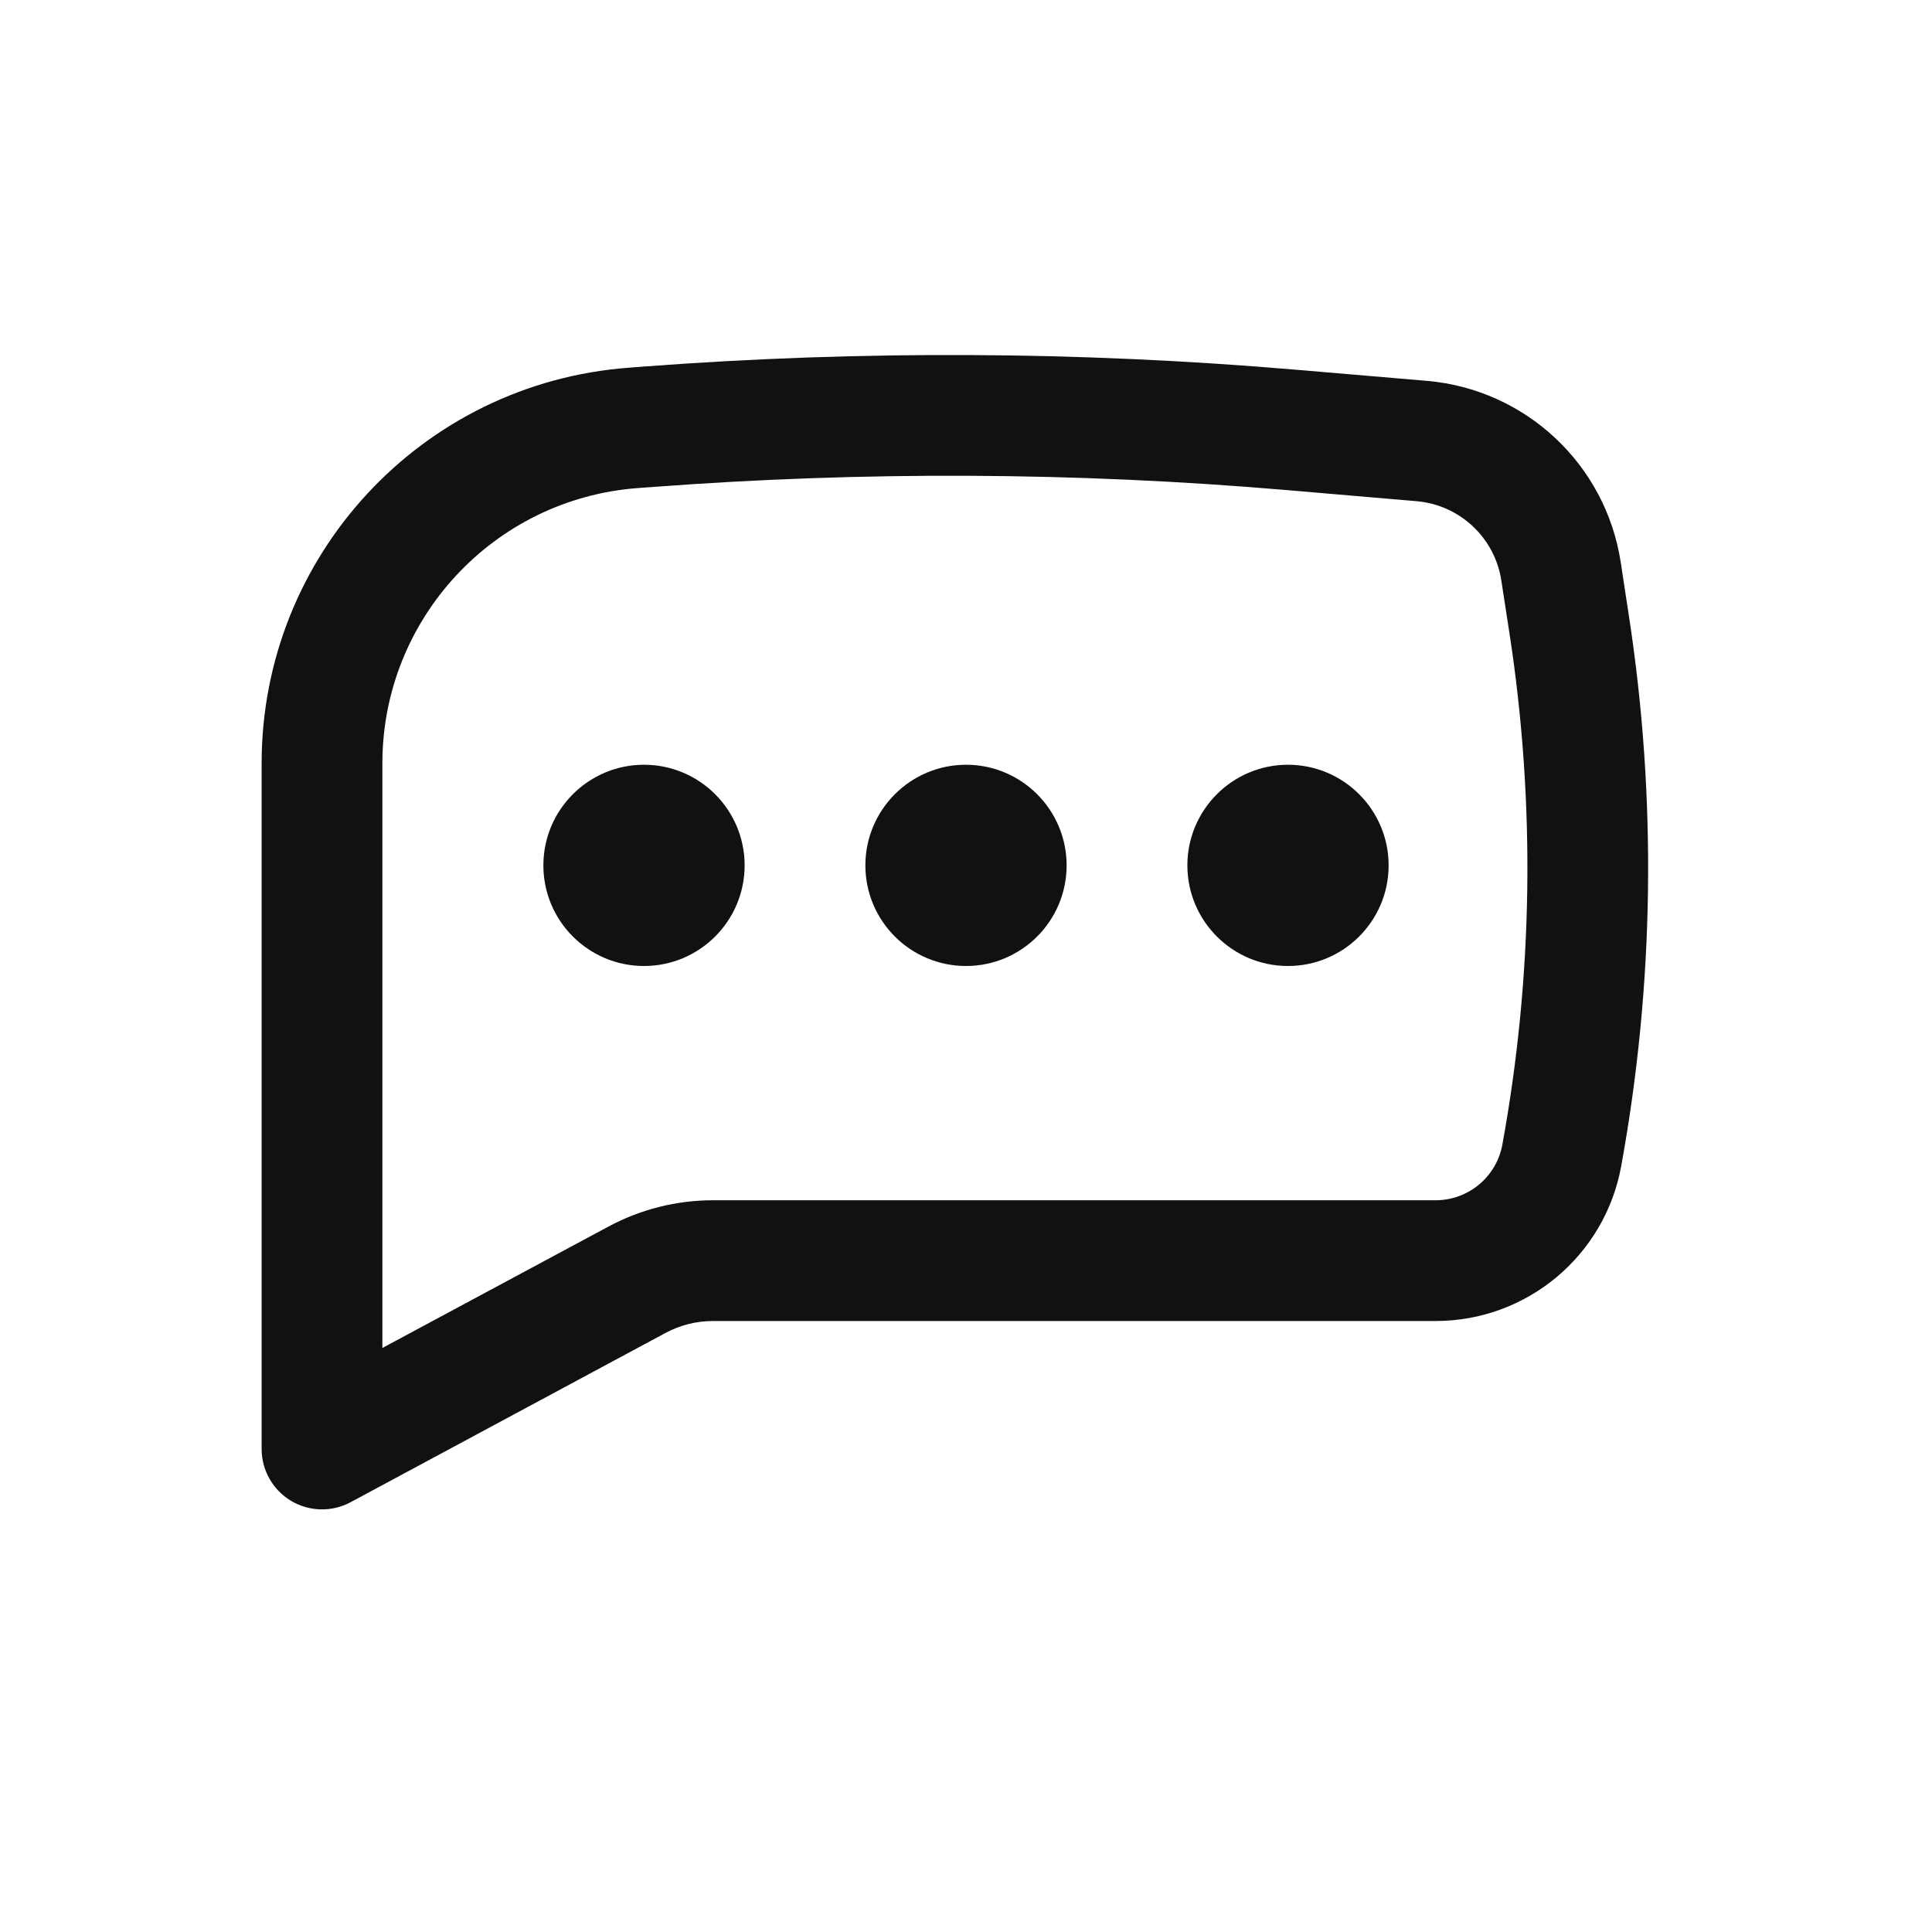
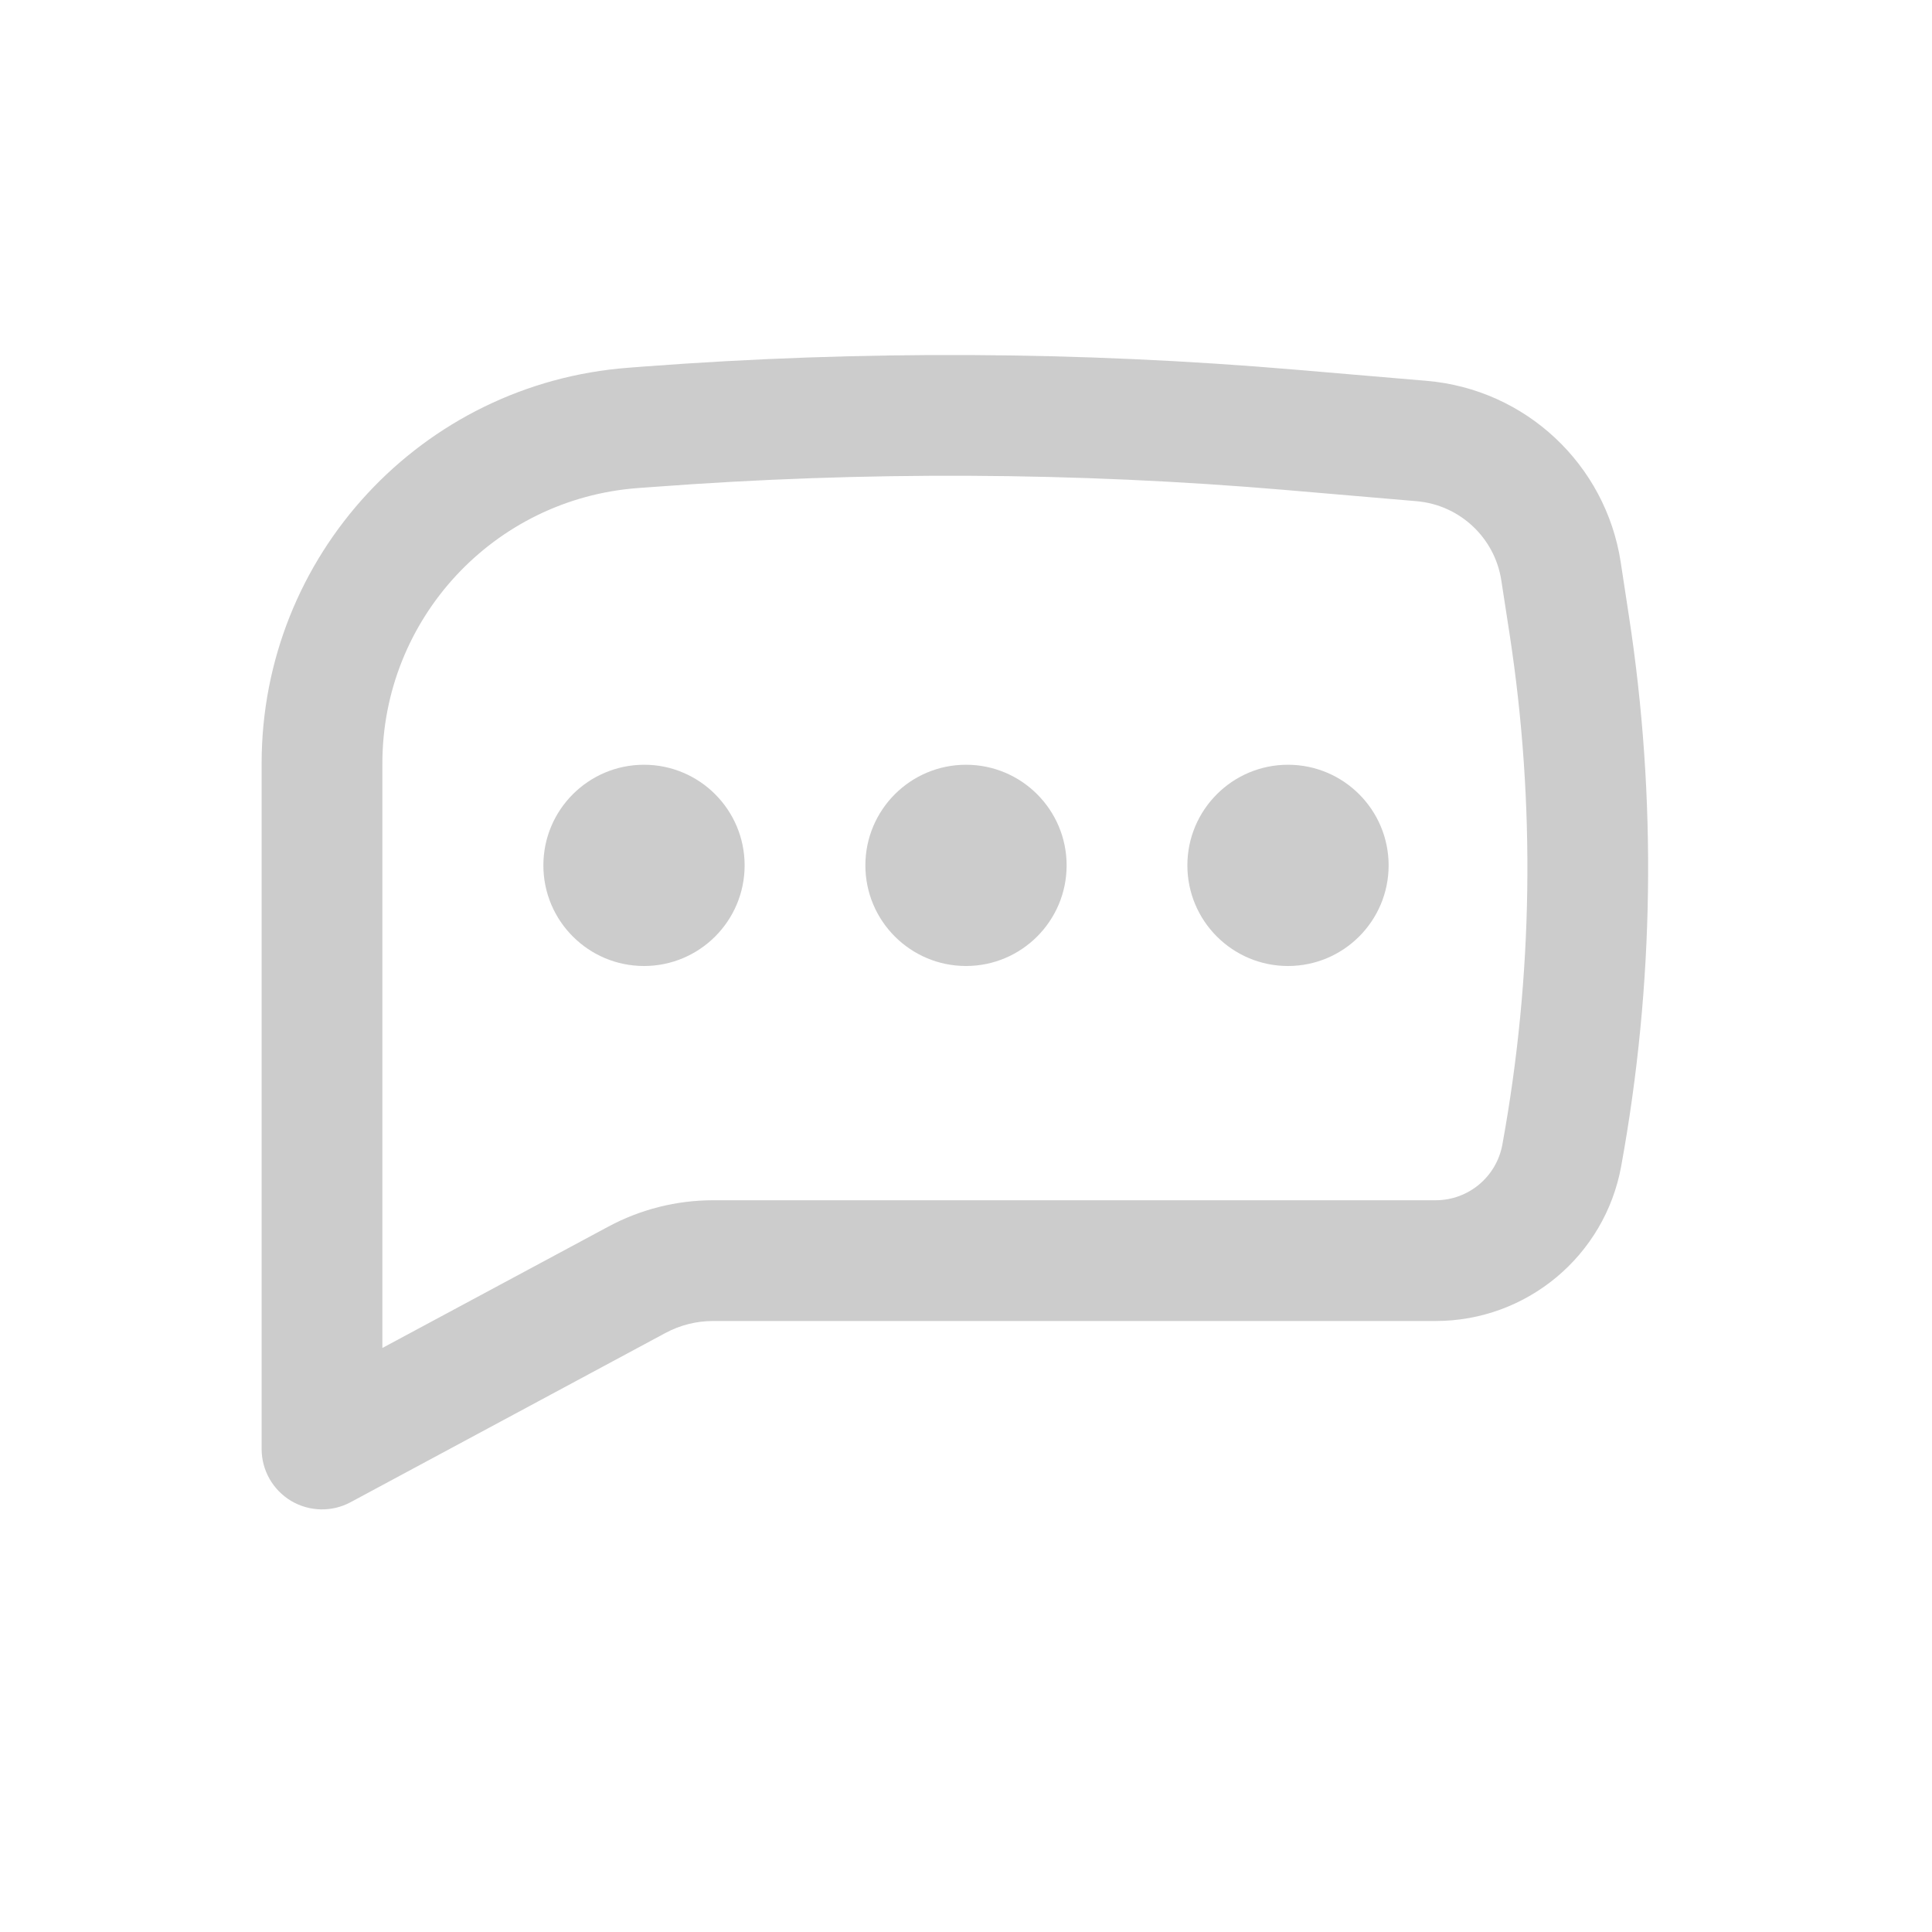
<svg xmlns="http://www.w3.org/2000/svg" width="24" height="24" viewBox="0 0 24 24" fill="none">
-   <path d="M8 9.5C7.31 9.5 6.75 10.06 6.75 10.75C6.75 11.44 7.31 12 8 12C8.69 12 9.25 11.44 9.25 10.75C9.25 10.06 8.69 9.5 8 9.5Z" fill="#111111" />
-   <path d="M12 9.5C11.31 9.5 10.75 10.06 10.75 10.75C10.75 11.44 11.31 12 12 12C12.69 12 13.25 11.44 13.25 10.75C13.25 10.06 12.69 9.5 12 9.5Z" fill="#111111" />
-   <path d="M14.75 10.75C14.75 10.06 15.31 9.5 16 9.5C16.69 9.5 17.25 10.06 17.25 10.75C17.25 11.44 16.69 12 16 12C15.31 12 14.75 11.44 14.75 10.75Z" fill="#111111" />
-   <path fill-rule="evenodd" clip-rule="evenodd" d="M16.101 4.593C13.406 4.363 10.698 4.35 8.002 4.553L7.809 4.568C5.237 4.761 3.25 6.904 3.25 9.483V18C3.25 18.264 3.389 18.508 3.615 18.644C3.842 18.779 4.123 18.786 4.355 18.661L8.266 16.559C8.448 16.461 8.651 16.41 8.858 16.41H17.834C18.966 16.41 19.936 15.601 20.139 14.487C20.55 12.23 20.583 9.92 20.235 7.652L20.133 6.983C19.946 5.767 18.951 4.836 17.724 4.731L16.101 4.593ZM8.115 6.049C10.731 5.852 13.359 5.864 15.973 6.087L17.597 6.226C18.133 6.272 18.569 6.679 18.65 7.211L18.753 7.879C19.075 9.982 19.045 12.125 18.663 14.218C18.59 14.619 18.241 14.91 17.834 14.91H8.858C8.403 14.91 7.956 15.023 7.556 15.238L4.75 16.745V9.483C4.75 7.689 6.133 6.198 7.921 6.063L8.115 6.049Z" fill="#111111" />
+   <path d="M8 9.5C7.31 9.5 6.75 10.06 6.75 10.75C6.75 11.44 7.31 12 8 12C8.69 12 9.25 11.44 9.25 10.75C9.25 10.06 8.69 9.5 8 9.5Z" fill="#ccc" />
+   <path d="M12 9.5C11.31 9.5 10.75 10.06 10.75 10.75C10.75 11.44 11.31 12 12 12C12.69 12 13.25 11.44 13.25 10.75C13.25 10.06 12.69 9.5 12 9.5Z" fill="#ccc" />
+   <path d="M14.75 10.75C14.75 10.06 15.31 9.5 16 9.5C16.69 9.5 17.25 10.06 17.25 10.75C17.25 11.44 16.69 12 16 12C15.31 12 14.75 11.44 14.75 10.75Z" fill="#ccc" />
+   <path fill-rule="evenodd" clip-rule="evenodd" d="M16.101 4.593C13.406 4.363 10.698 4.35 8.002 4.553L7.809 4.568C5.237 4.761 3.25 6.904 3.25 9.483V18C3.25 18.264 3.389 18.508 3.615 18.644C3.842 18.779 4.123 18.786 4.355 18.661L8.266 16.559C8.448 16.461 8.651 16.41 8.858 16.41H17.834C18.966 16.41 19.936 15.601 20.139 14.487C20.55 12.23 20.583 9.92 20.235 7.652L20.133 6.983C19.946 5.767 18.951 4.836 17.724 4.731L16.101 4.593ZM8.115 6.049C10.731 5.852 13.359 5.864 15.973 6.087L17.597 6.226C18.133 6.272 18.569 6.679 18.65 7.211L18.753 7.879C19.075 9.982 19.045 12.125 18.663 14.218C18.59 14.619 18.241 14.91 17.834 14.91H8.858C8.403 14.91 7.956 15.023 7.556 15.238L4.75 16.745V9.483C4.75 7.689 6.133 6.198 7.921 6.063L8.115 6.049Z" fill="#ccc" />
</svg>
